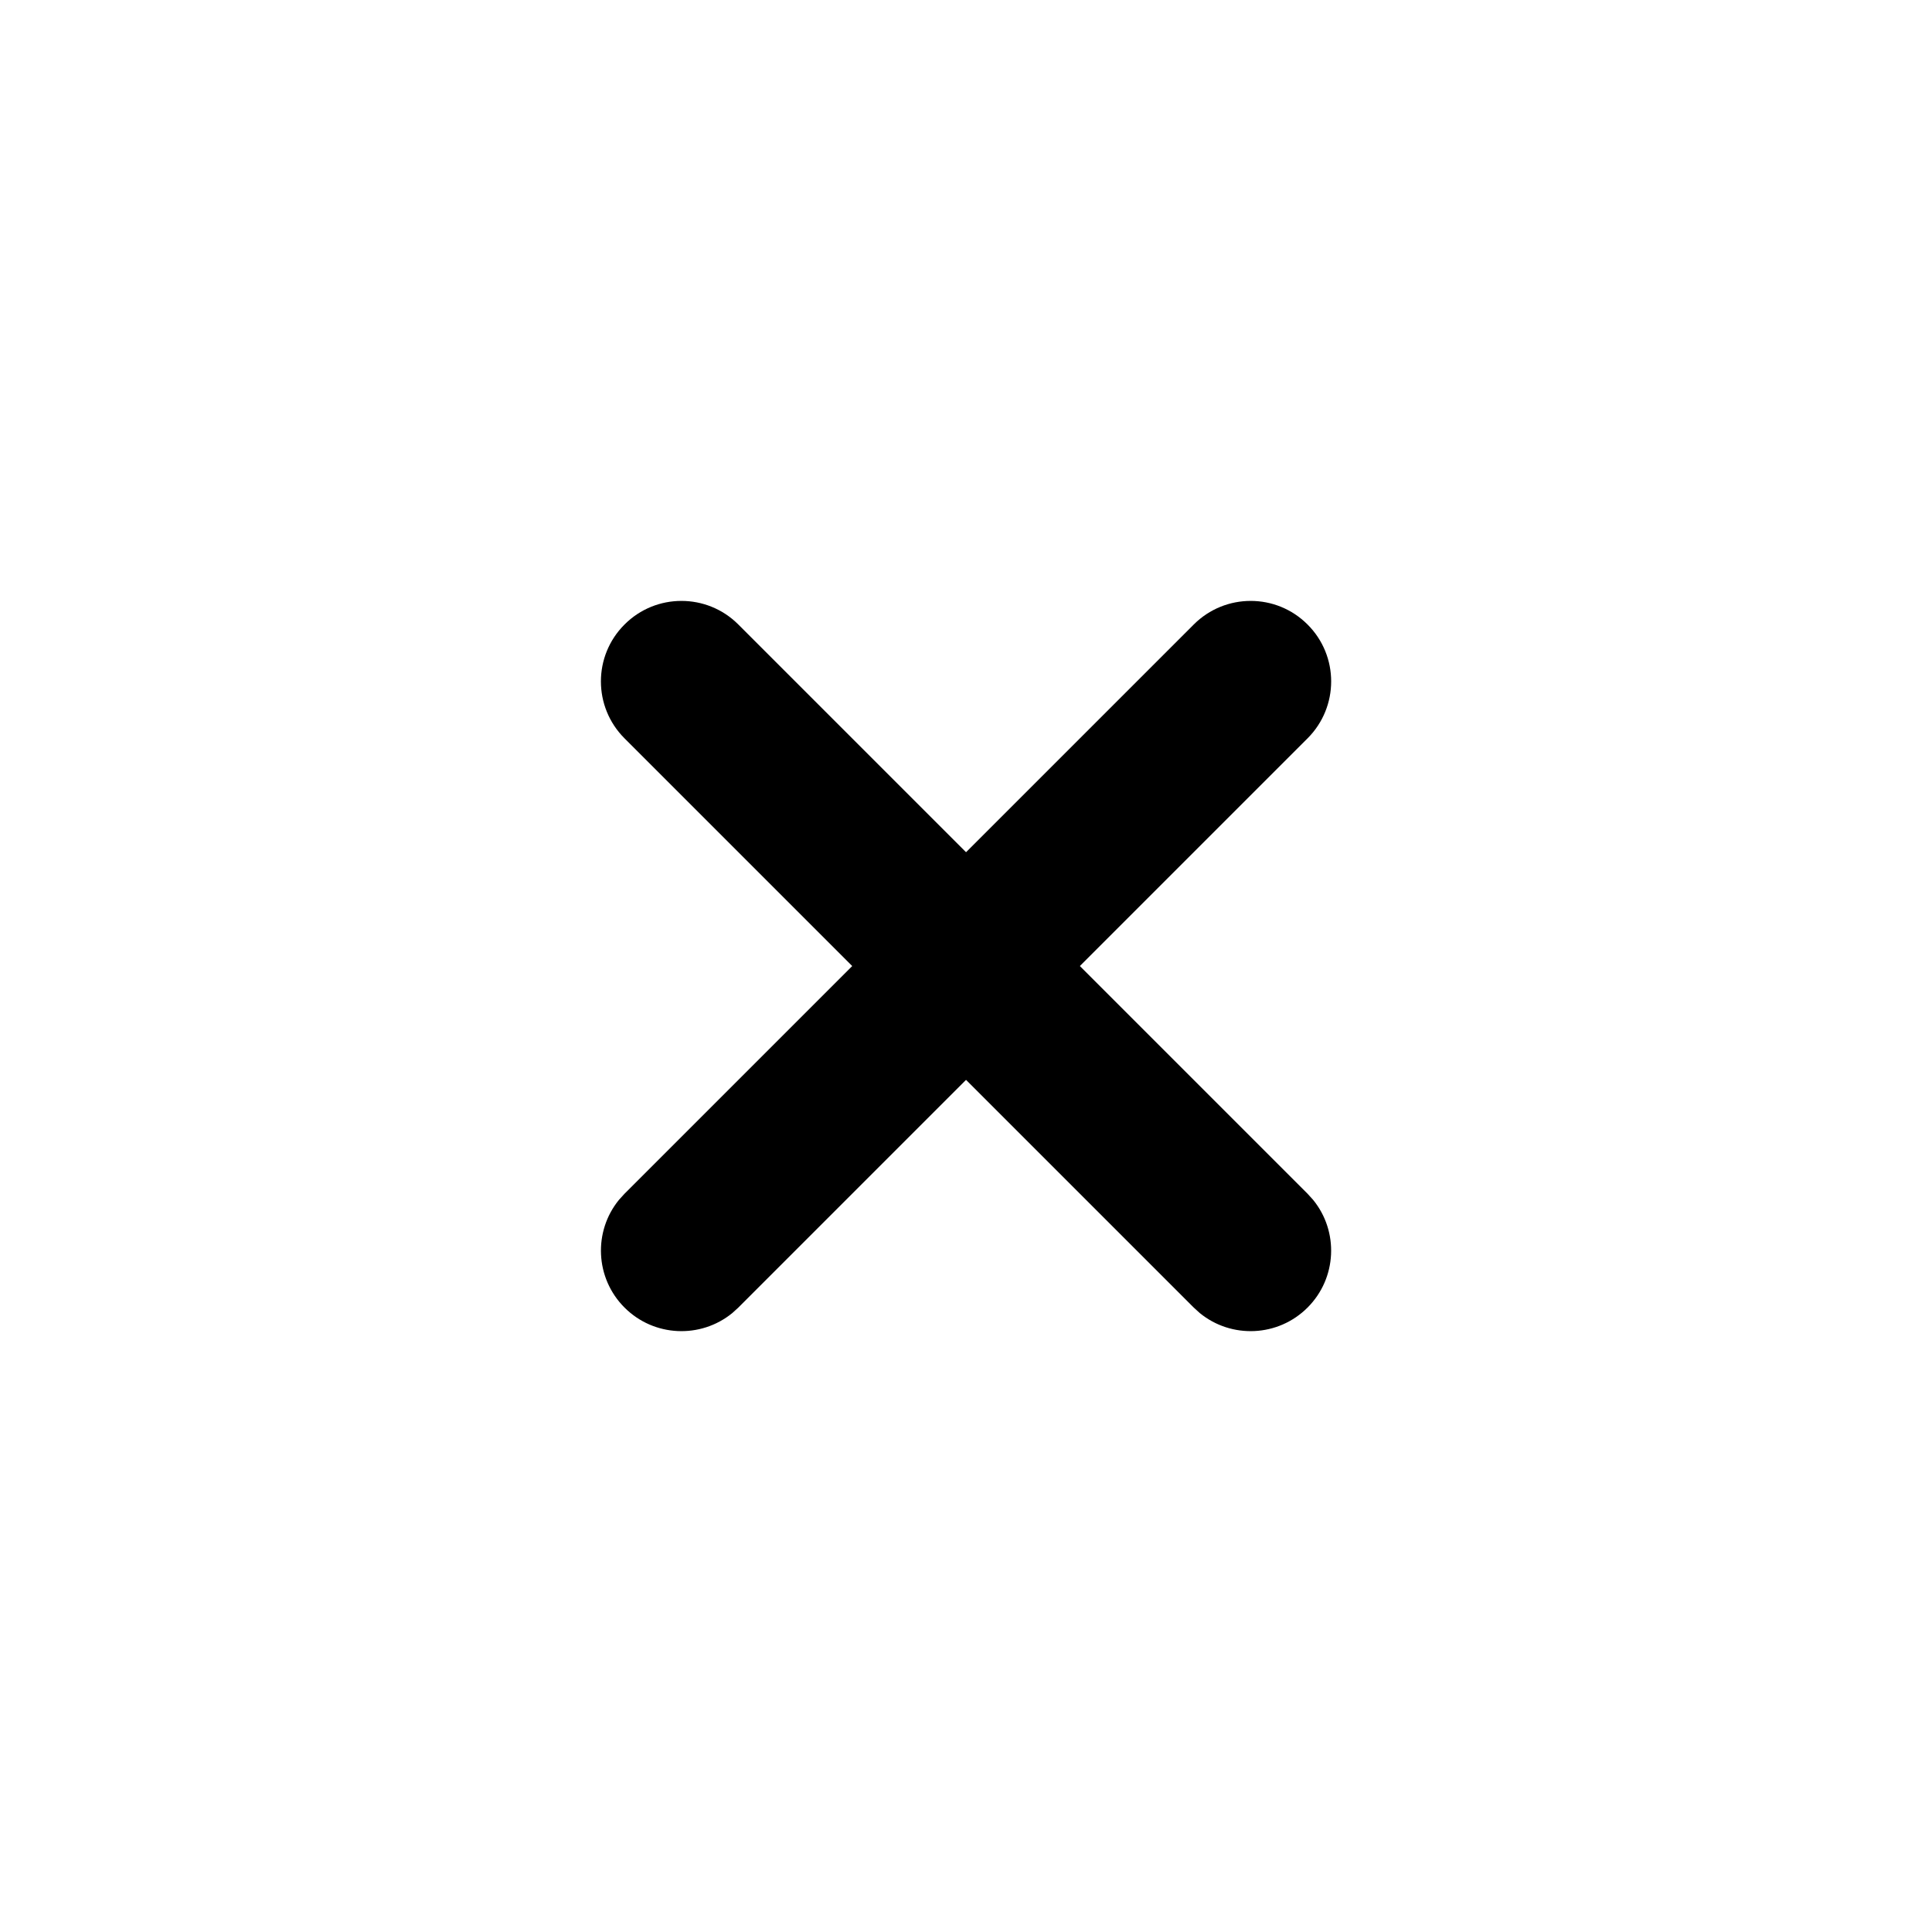
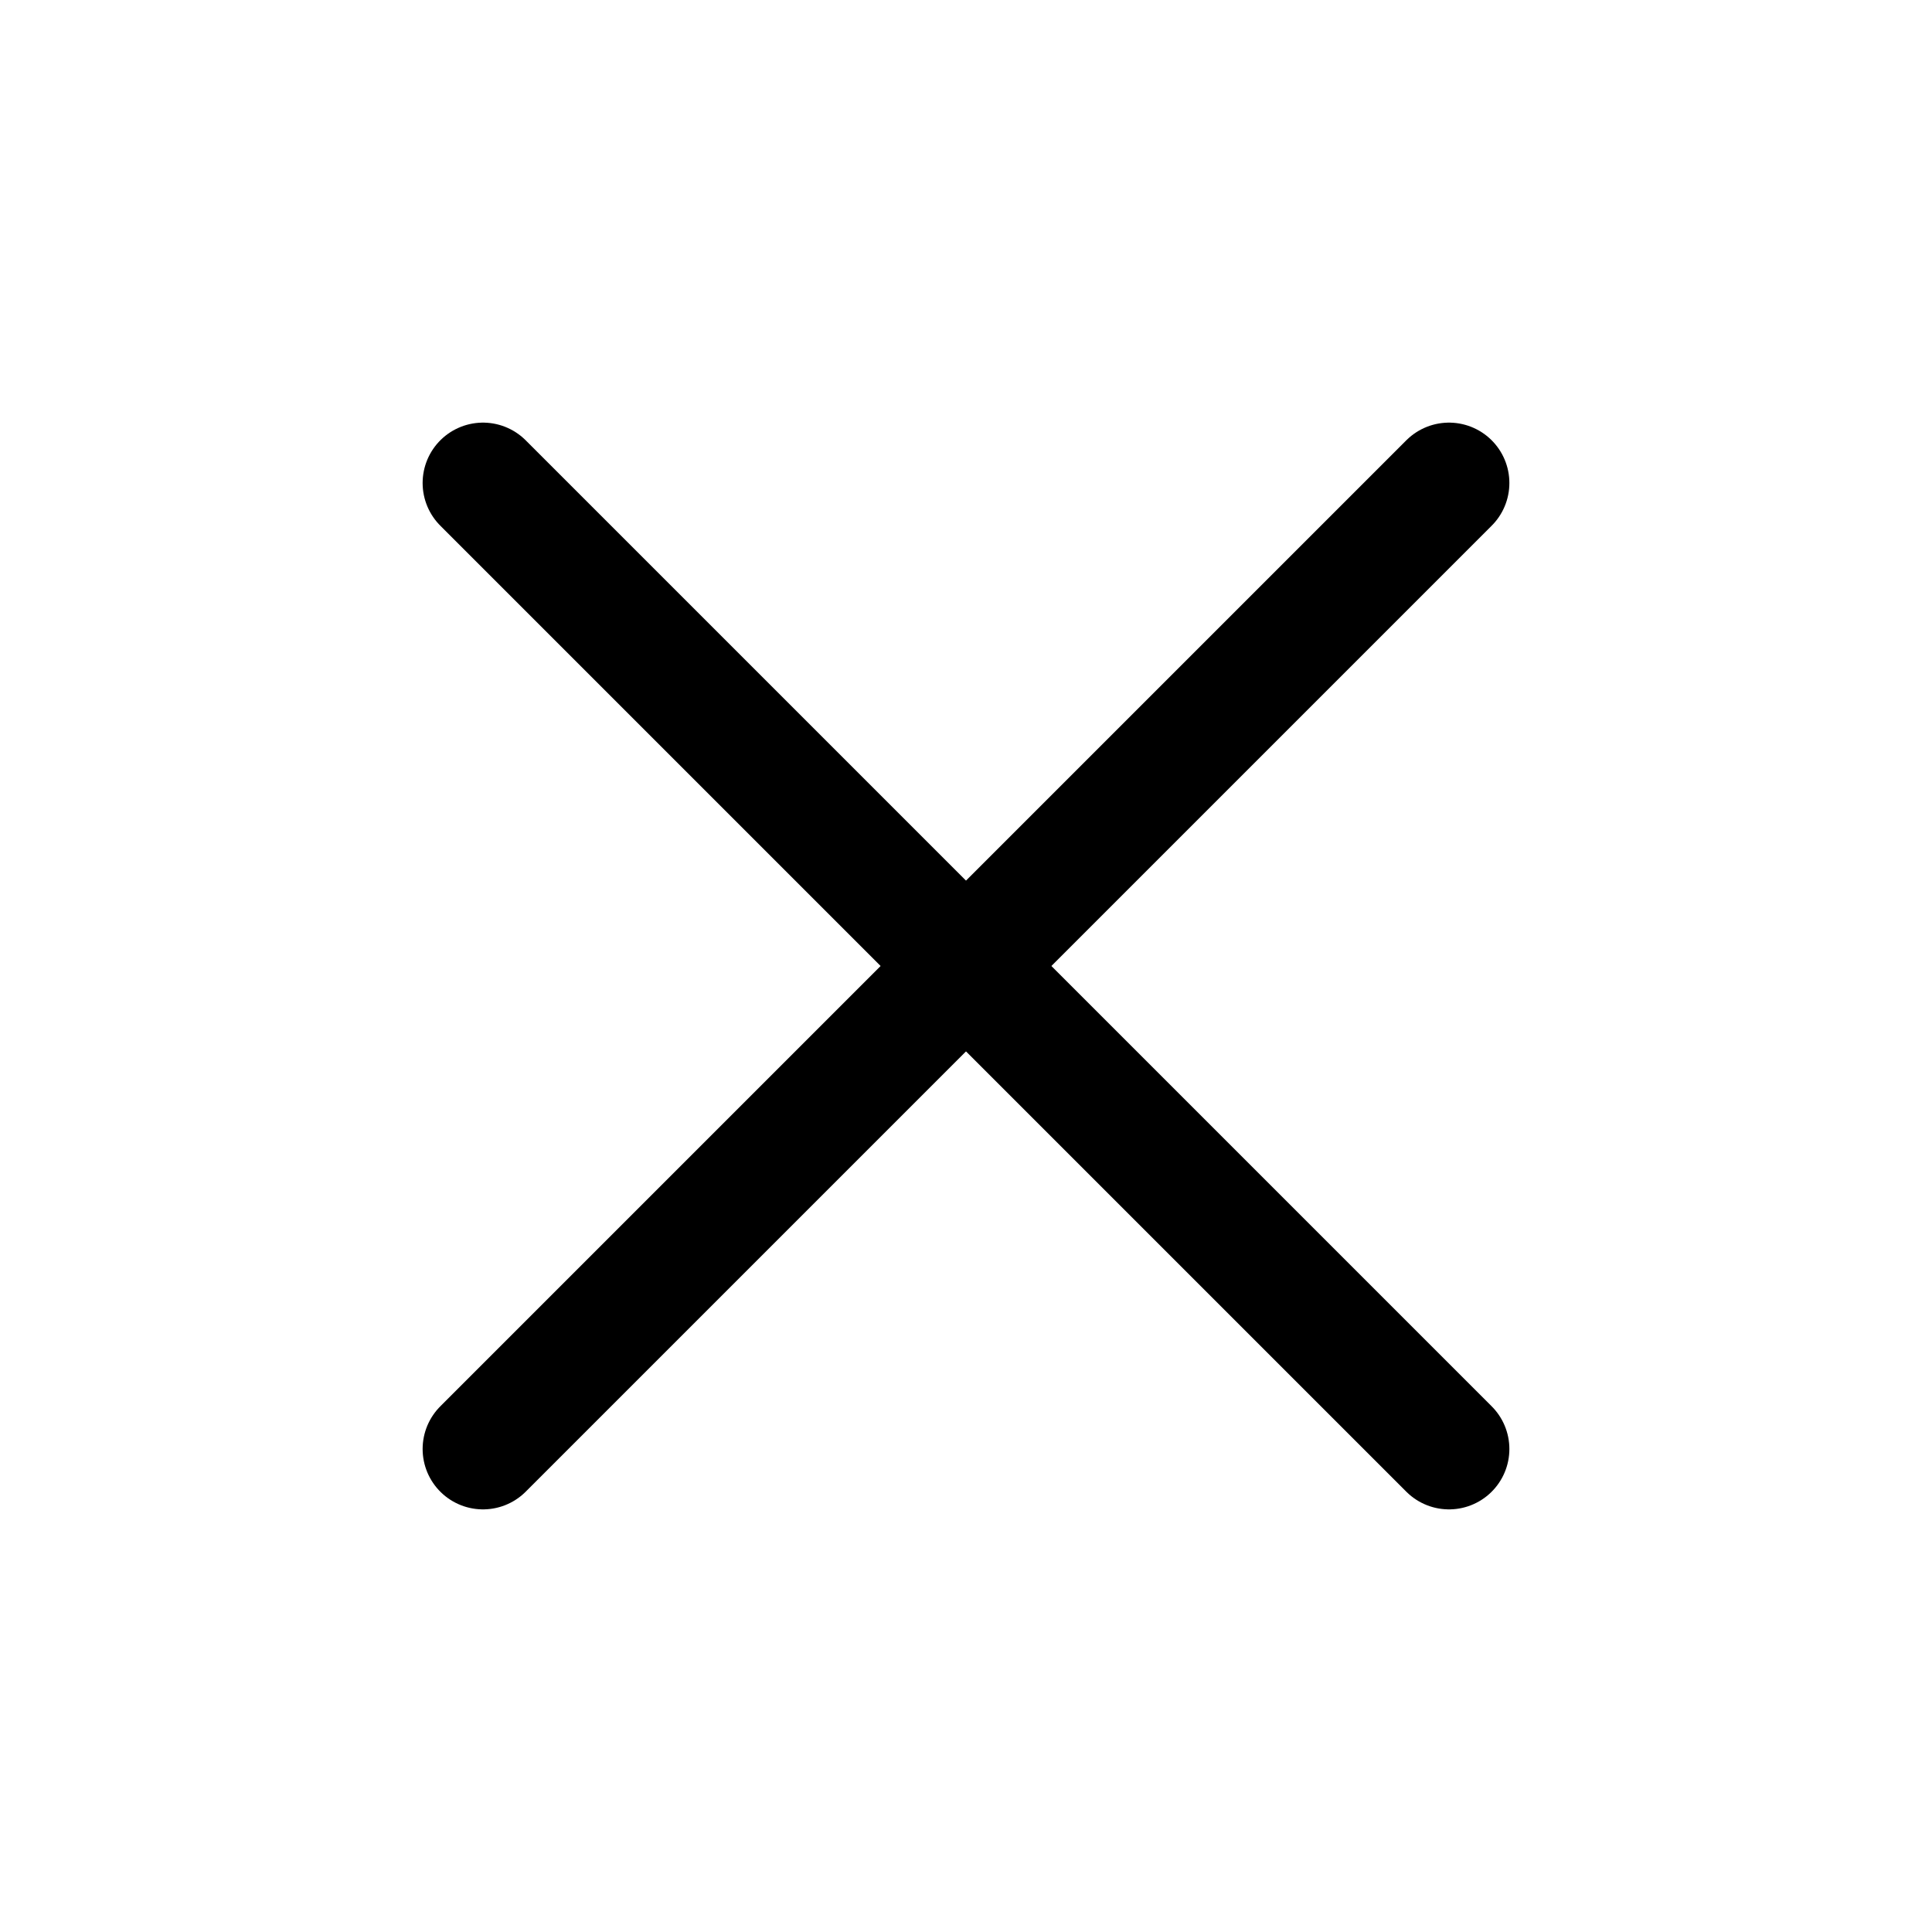
<svg xmlns="http://www.w3.org/2000/svg" width="24" height="24" viewBox="0 0 24 24" fill="none">
-   <path d="M16.243 14.829L16.312 14.905C16.632 15.297 16.609 15.877 16.243 16.243C15.877 16.609 15.298 16.632 14.905 16.312L14.829 16.243L7.758 9.172C7.367 8.781 7.367 8.148 7.758 7.758C8.148 7.367 8.782 7.367 9.172 7.758L16.243 14.829Z" fill="currentColor" />
-   <path d="M9.172 16.243L9.096 16.312C8.703 16.632 8.124 16.609 7.758 16.243C7.392 15.877 7.369 15.297 7.689 14.905L7.758 14.829L14.829 7.758C15.22 7.367 15.853 7.367 16.243 7.758C16.634 8.148 16.634 8.781 16.243 9.172L9.172 16.243Z" fill="currentColor" />
+   <path d="M6 6L18 18" stroke="currentColor" stroke-width="1.5" stroke-linecap="round" />
+   <path d="M18 6L6 18" stroke="currentColor" stroke-width="1.5" stroke-linecap="round" />
</svg>
